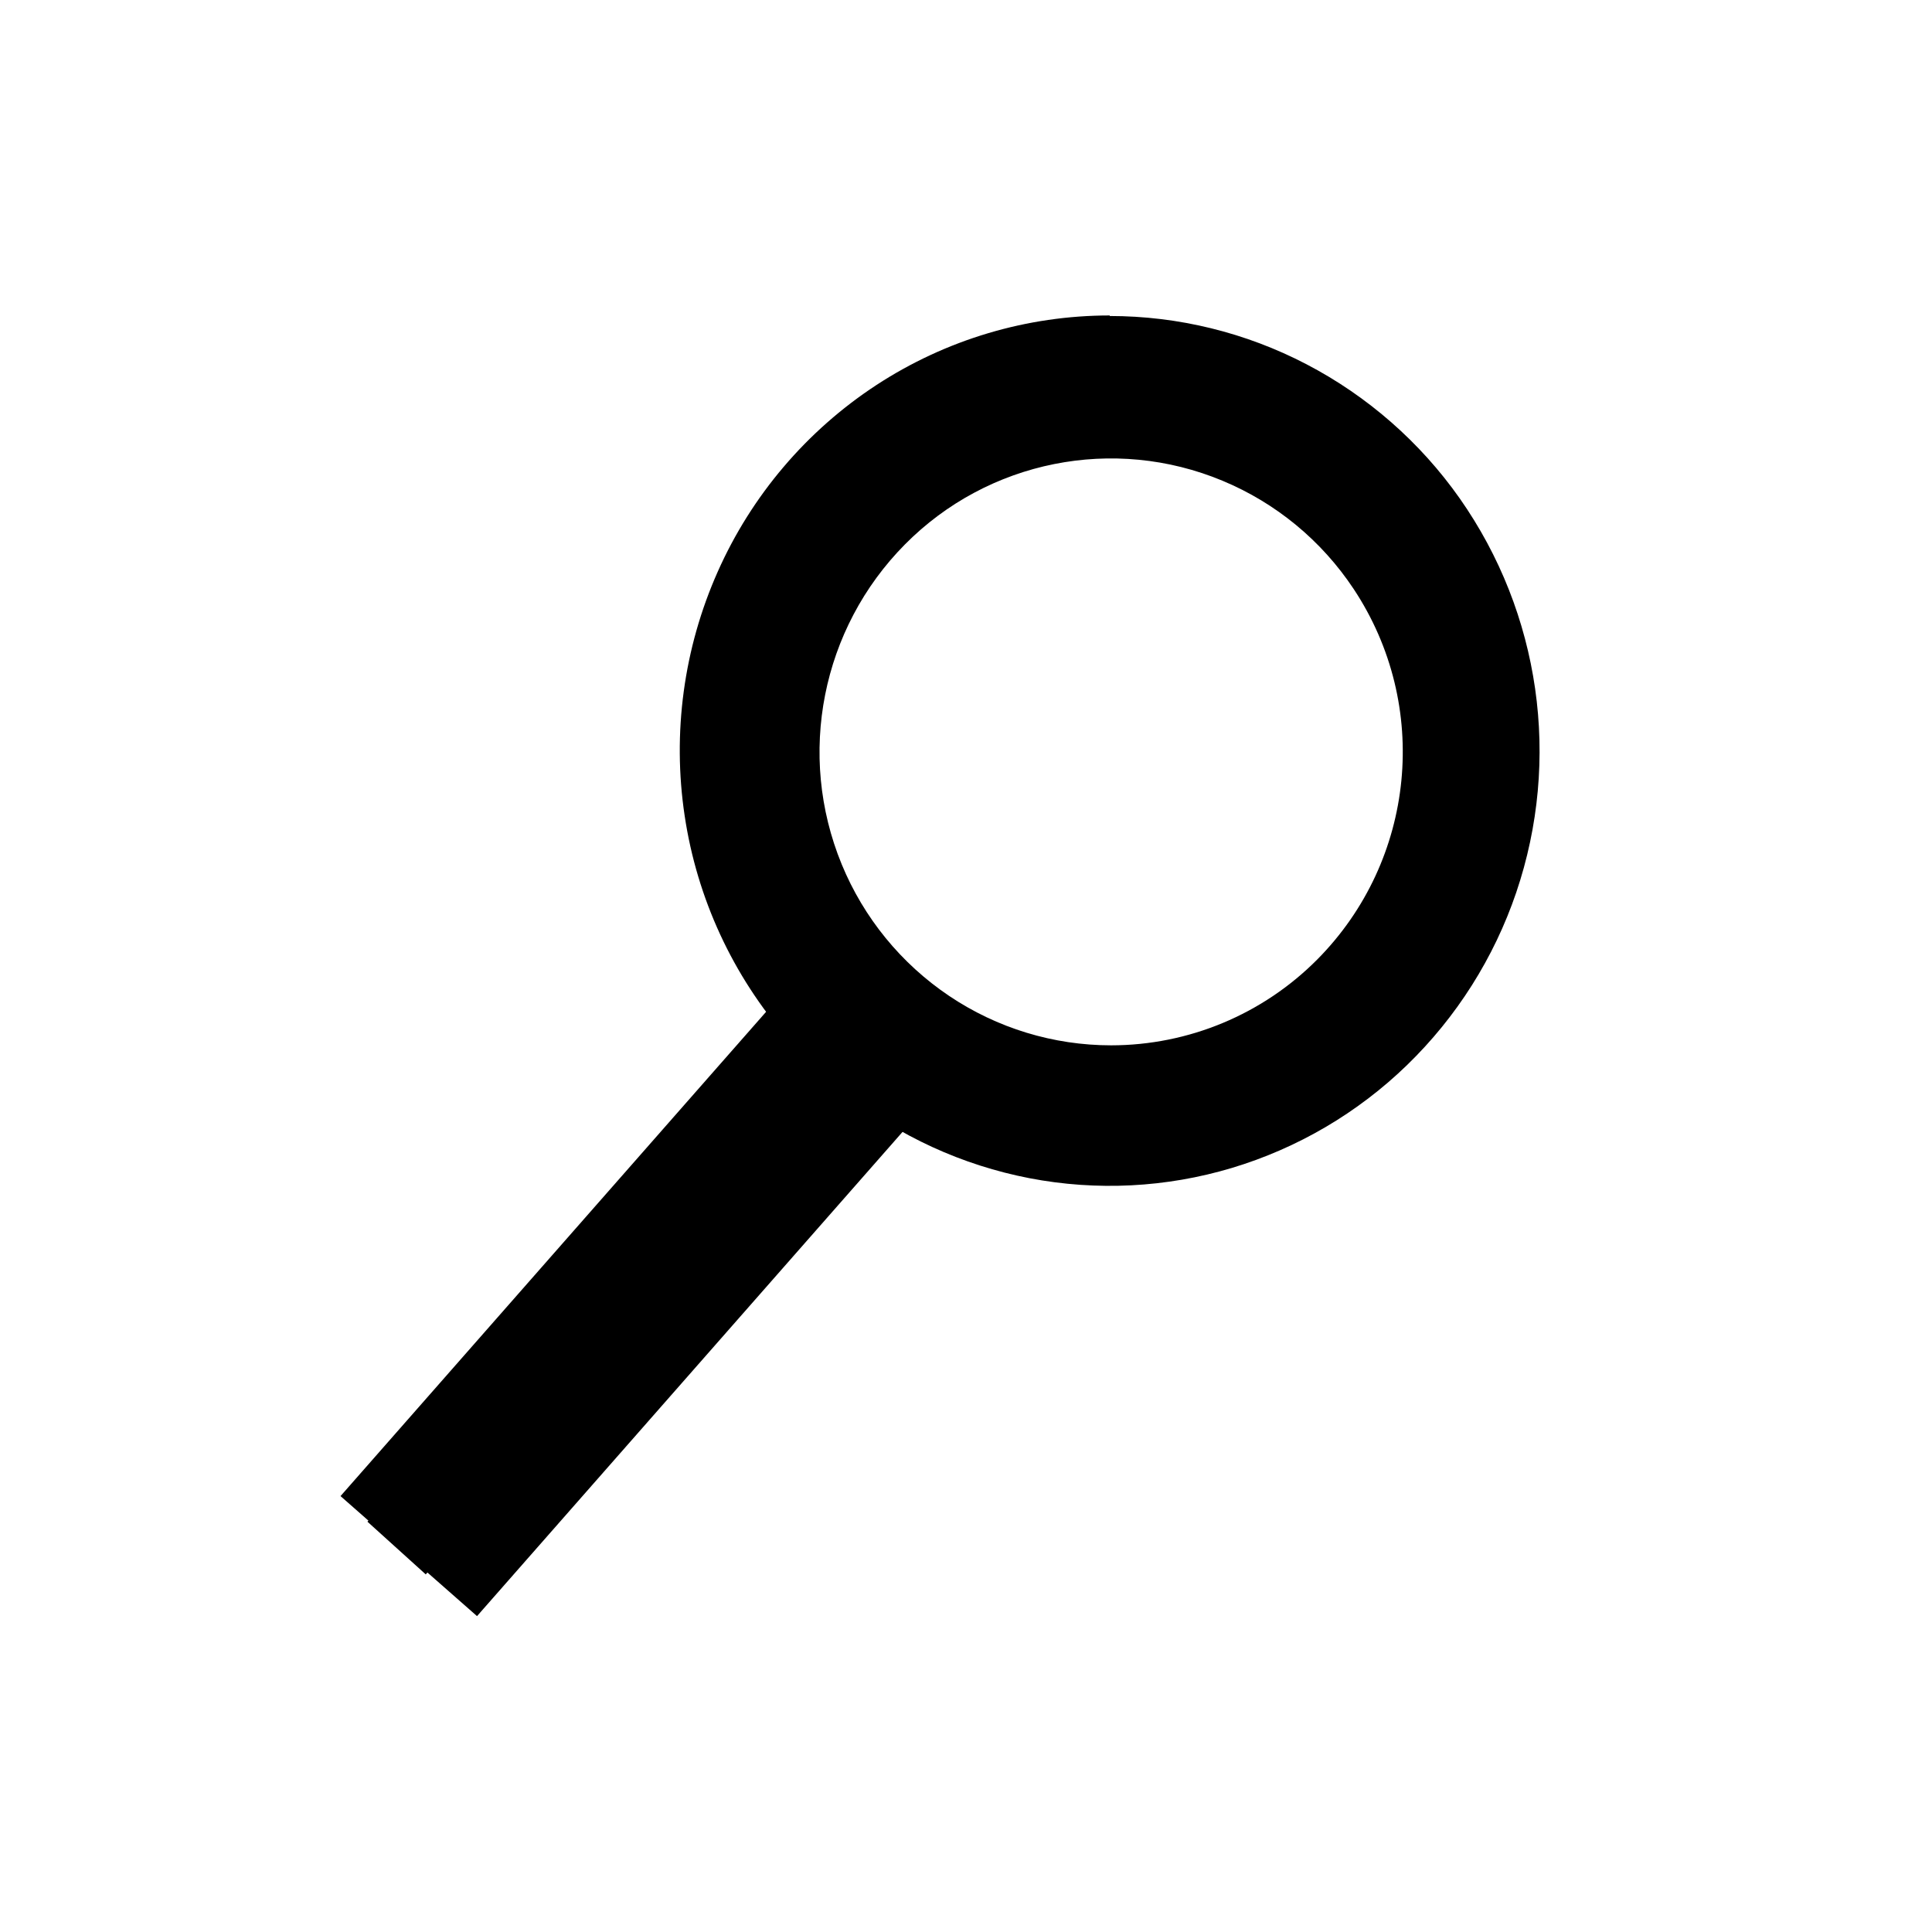
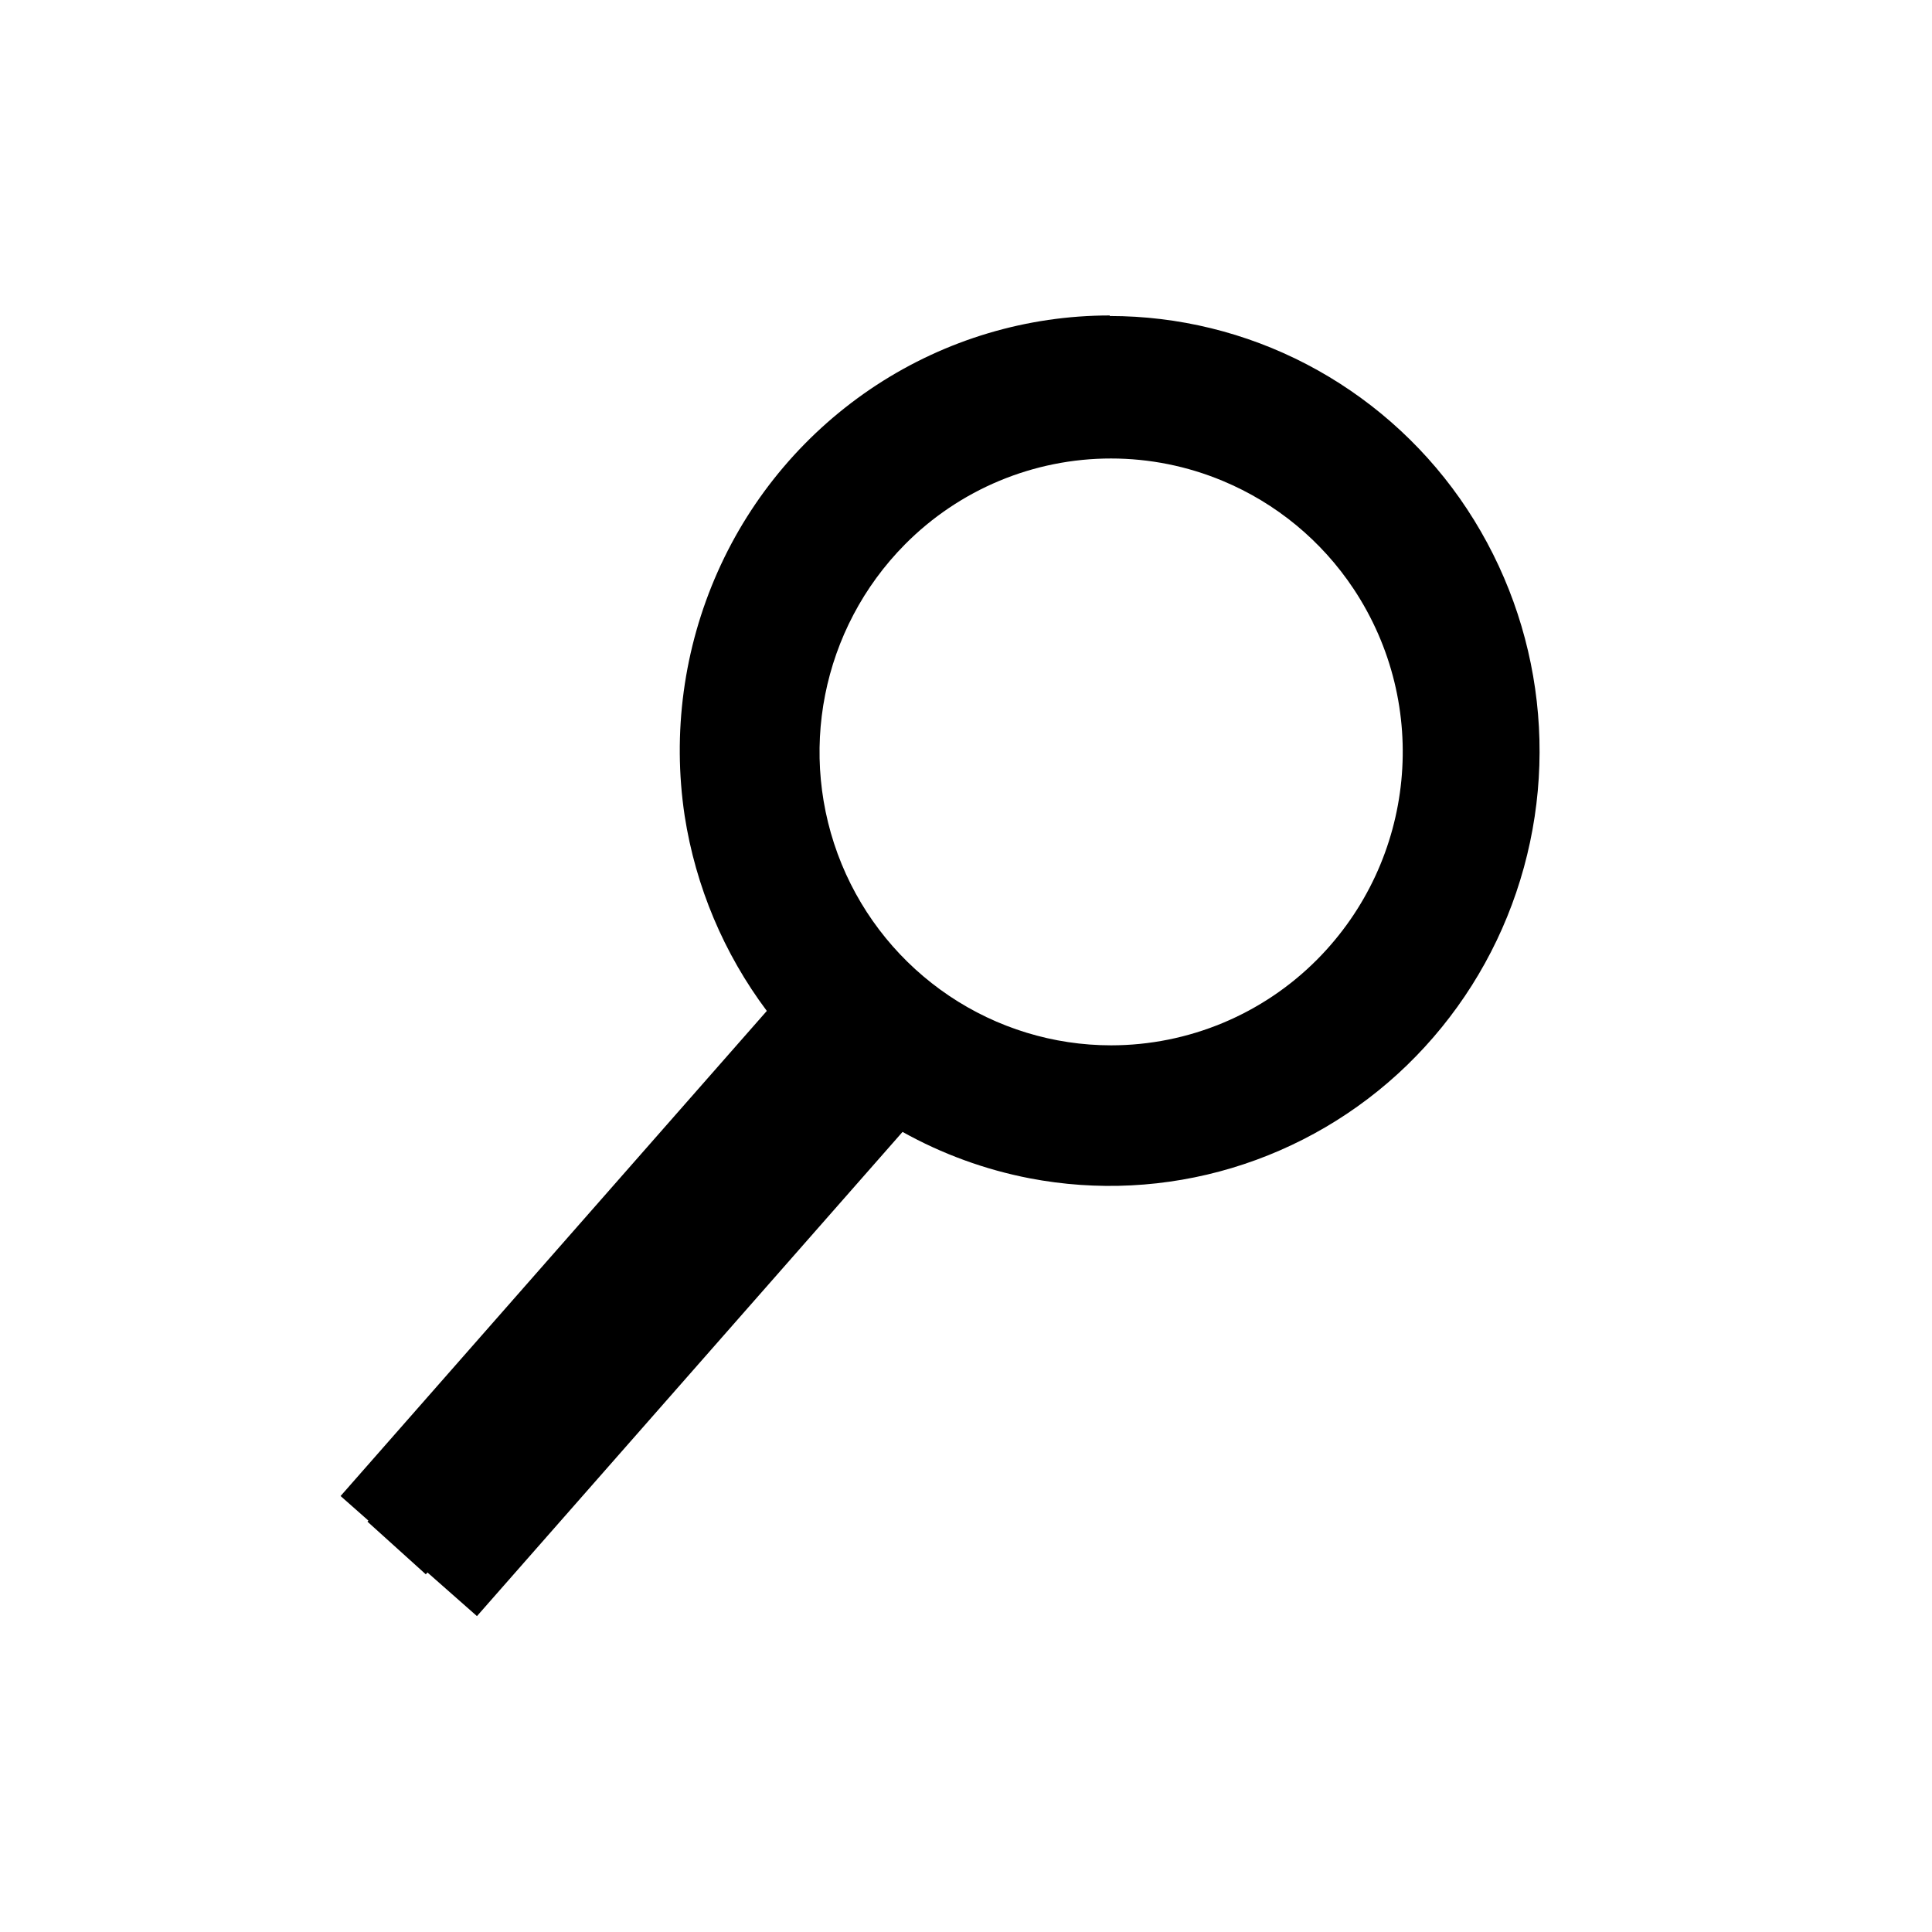
<svg xmlns="http://www.w3.org/2000/svg" width="32" height="32" version="1.1" id="svg10">
  <defs id="defs14" />
-   <g class="layer" id="g8">
-     <path d="M18.381 5.225c-1.371 0-2.714.4-3.866 1.153a7.18 7.18 0 00-2.628 3.093 7.282 7.282 0 00-.547 4.04 7.241 7.241 0 001.709 3.694l-6.963 7.999.966.873 6.946-7.964a7.08 7.08 0 003.055 1.402 7.038 7.038 0 003.35-.17 7.1 7.1 0 002.901-1.703 7.214 7.214 0 001.809-2.858 7.285 7.285 0 00-.936-6.53 7.143 7.143 0 00-2.536-2.22 7.05 7.05 0 00-3.26-.8v-.009zm0 13.098a5.775 5.775 0 01-3.235-.993A5.88 5.88 0 0113 14.685a5.96 5.96 0 01-.331-3.406 5.916 5.916 0 011.594-3.018 5.803 5.803 0 012.982-1.613 5.76 5.76 0 013.365.336 5.84 5.84 0 012.614 2.17c.64.97.982 2.11.982 3.275a5.93 5.93 0 01-1.706 4.168 5.79 5.79 0 01-4.119 1.726z" id="path2" />
-     <path d="M18.404 6.514c-1.138 0-2.251.33-3.207.95a5.93 5.93 0 00-2.179 2.55 5.974 5.974 0 00.963 6.379l-5.774 6.595.801.72 5.76-6.566a5.869 5.869 0 007.717-.389 5.944 5.944 0 001.5-2.357 5.975 5.975 0 00-.775-5.384 5.914 5.914 0 00-2.103-1.832 5.874 5.874 0 00-2.703-.659v-.007zm0 10.8c-.956 0-1.89-.285-2.684-.819a4.854 4.854 0 01-1.779-2.18 4.888 4.888 0 011.047-5.297 4.802 4.802 0 015.264-1.054c.883.368 1.637.99 2.168 1.79a4.882 4.882 0 01-.601 6.137 4.815 4.815 0 01-3.415 1.423z" id="path4" />
-     <path stroke-dasharray="null" stroke-linecap="null" stroke-linejoin="null" stroke-width="null" d="M5.64 24.78l7.88-8.967 2.261 1.988-7.88 8.967z" id="path6" />
-   </g>
+   <path id="path2" d="M 18.381 5.225 C 17.01 5.225 15.668 5.626 14.516 6.379 A 7.18 7.18 0 0 0 11.887 9.471 A 7.282 7.282 0 0 0 11.34 13.512 A 7.241 7.241 0 0 0 12.701 16.744 L 5.641 24.779 L 6.102 25.186 L 6.086 25.203 L 7.053 26.076 L 7.08 26.045 L 7.9 26.768 L 14.949 18.748 A 7.08 7.08 0 0 0 17.053 19.516 A 7.038 7.038 0 0 0 20.402 19.346 A 7.1 7.1 0 0 0 23.305 17.643 A 7.214 7.214 0 0 0 25.113 14.783 A 7.285 7.285 0 0 0 24.178 8.254 A 7.143 7.143 0 0 0 21.641 6.033 A 7.05 7.05 0 0 0 18.381 5.234 L 18.381 5.225 z M 18.402 7.594 A 4.802 4.802 0 0 1 20.252 7.965 C 21.135 8.333 21.889 8.954 22.42 9.754 A 4.882 4.882 0 0 1 21.818 15.891 A 4.815 4.815 0 0 1 18.404 17.314 C 17.448 17.314 16.515 17.028 15.721 16.494 A 4.854 4.854 0 0 1 13.941 14.314 A 4.888 4.888 0 0 1 14.988 9.018 A 4.802 4.802 0 0 1 18.402 7.594 z " />
</svg>
